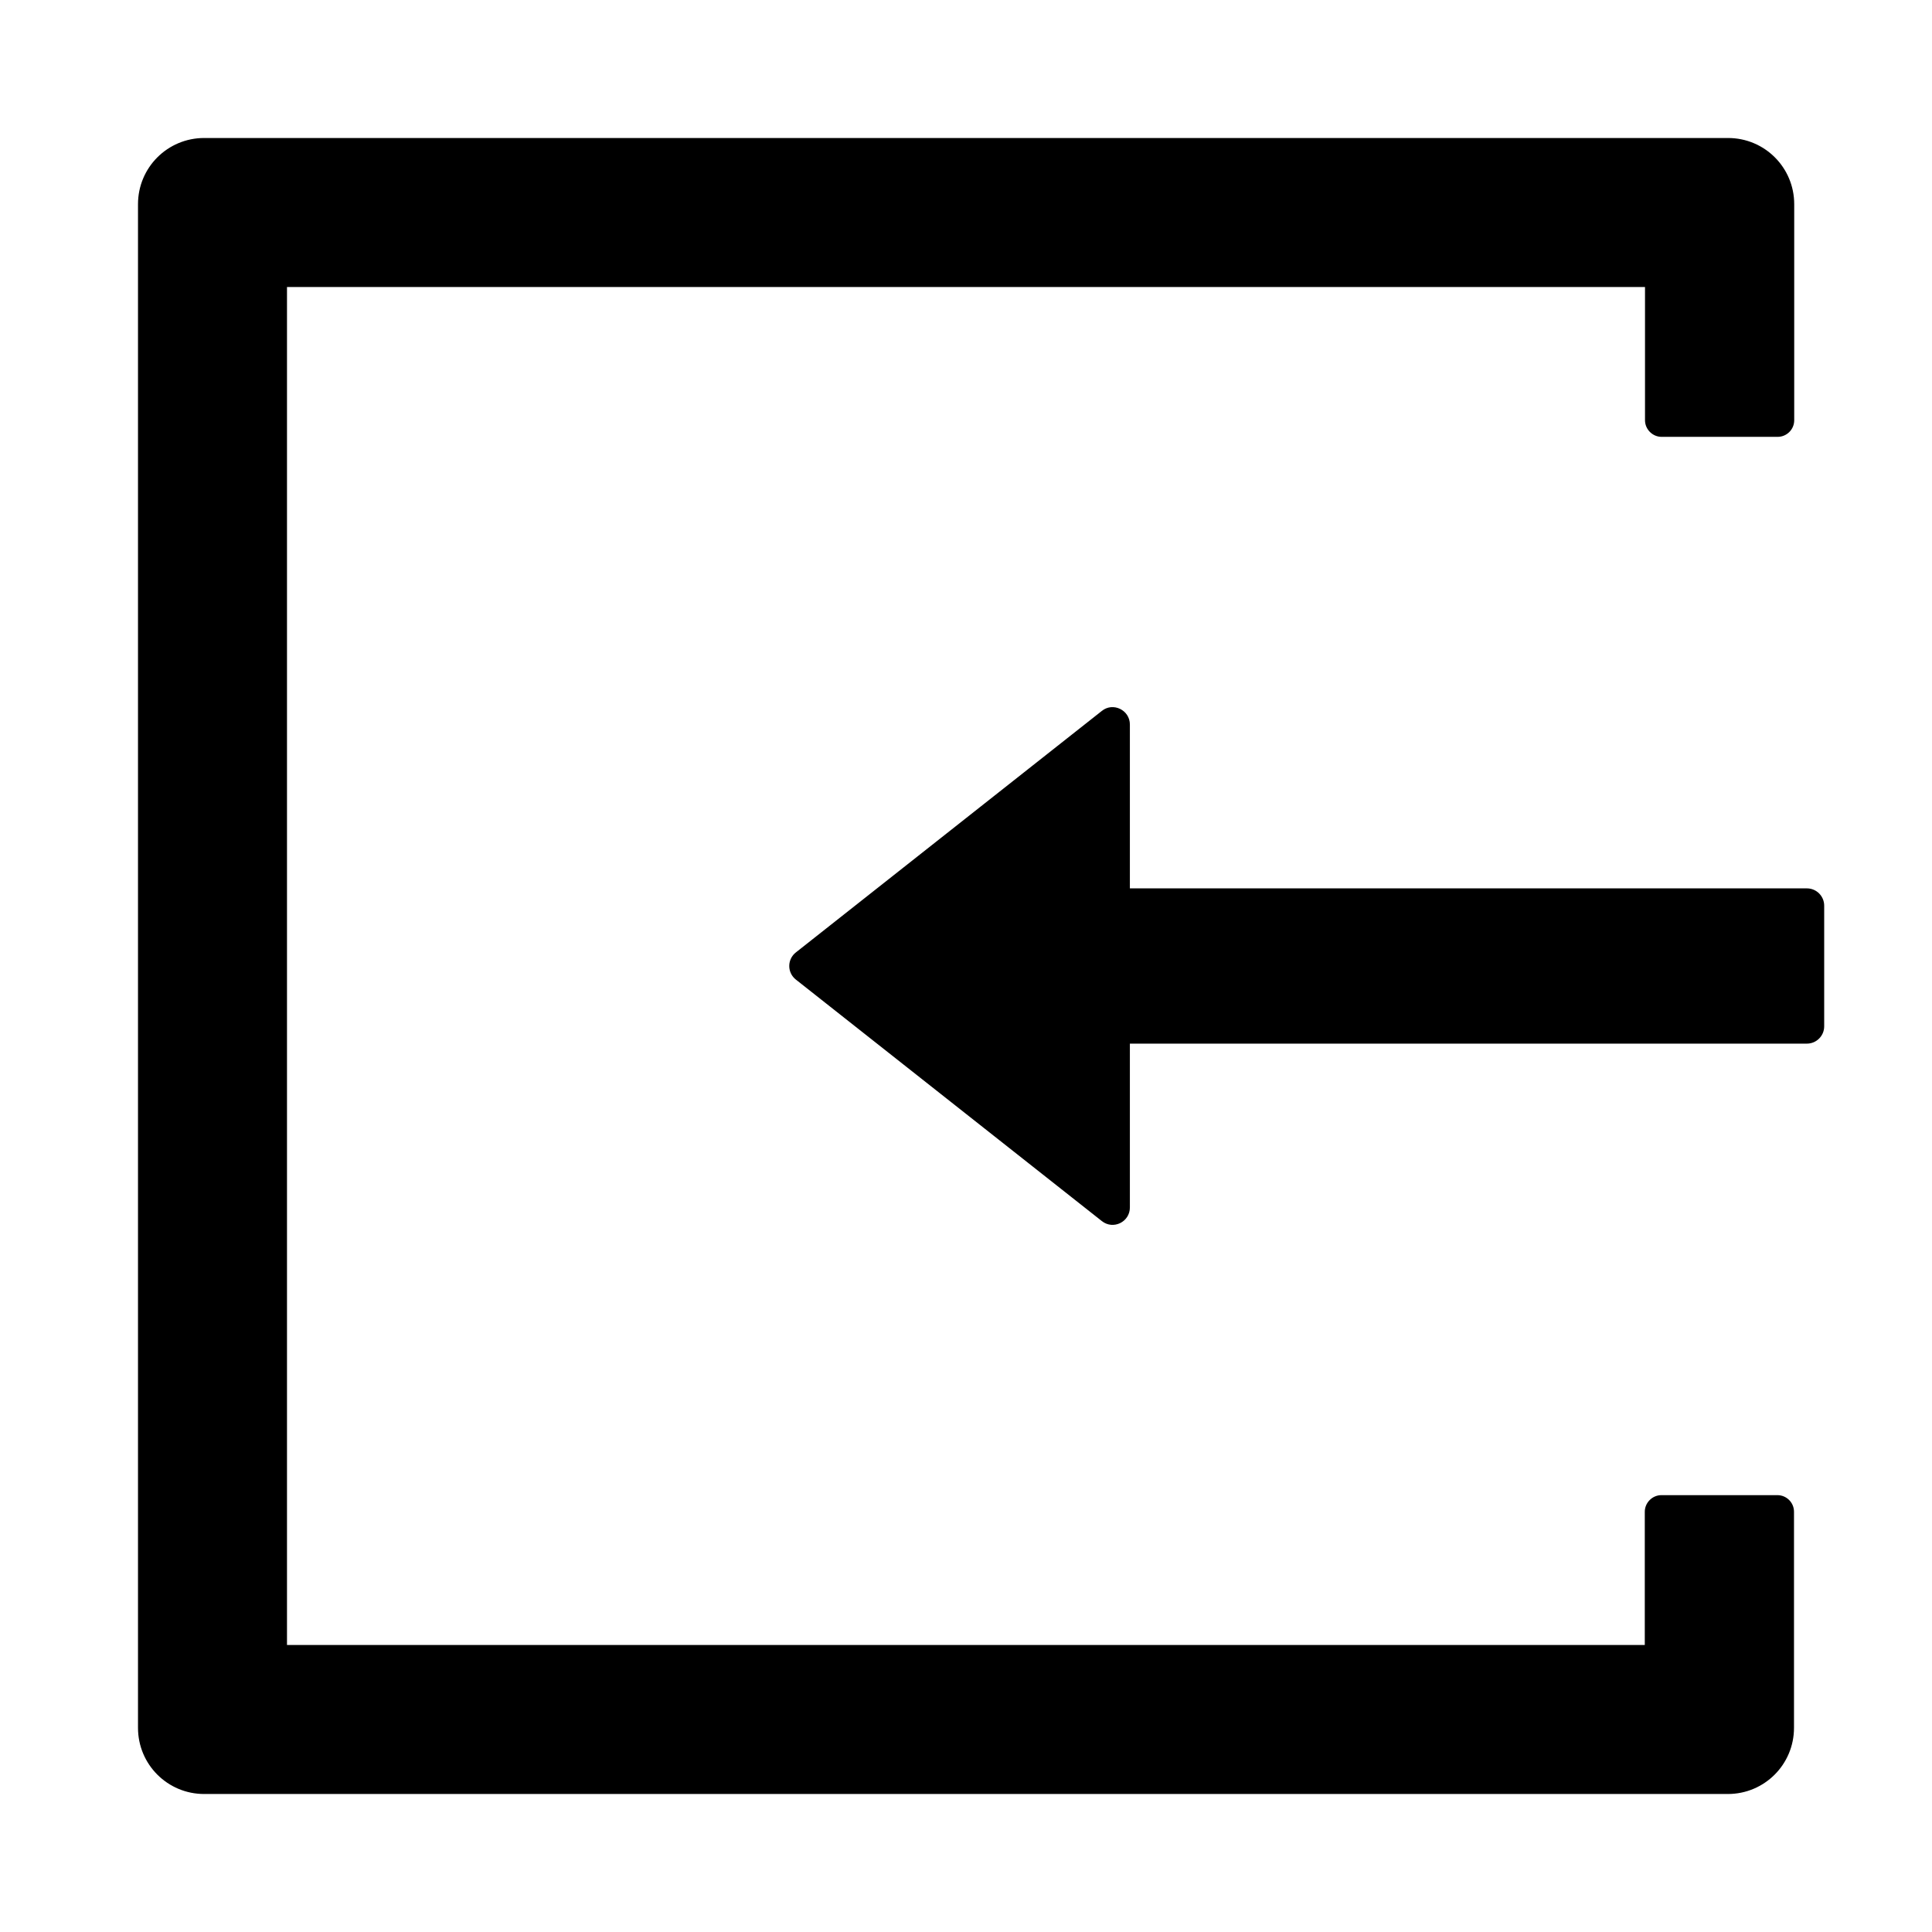
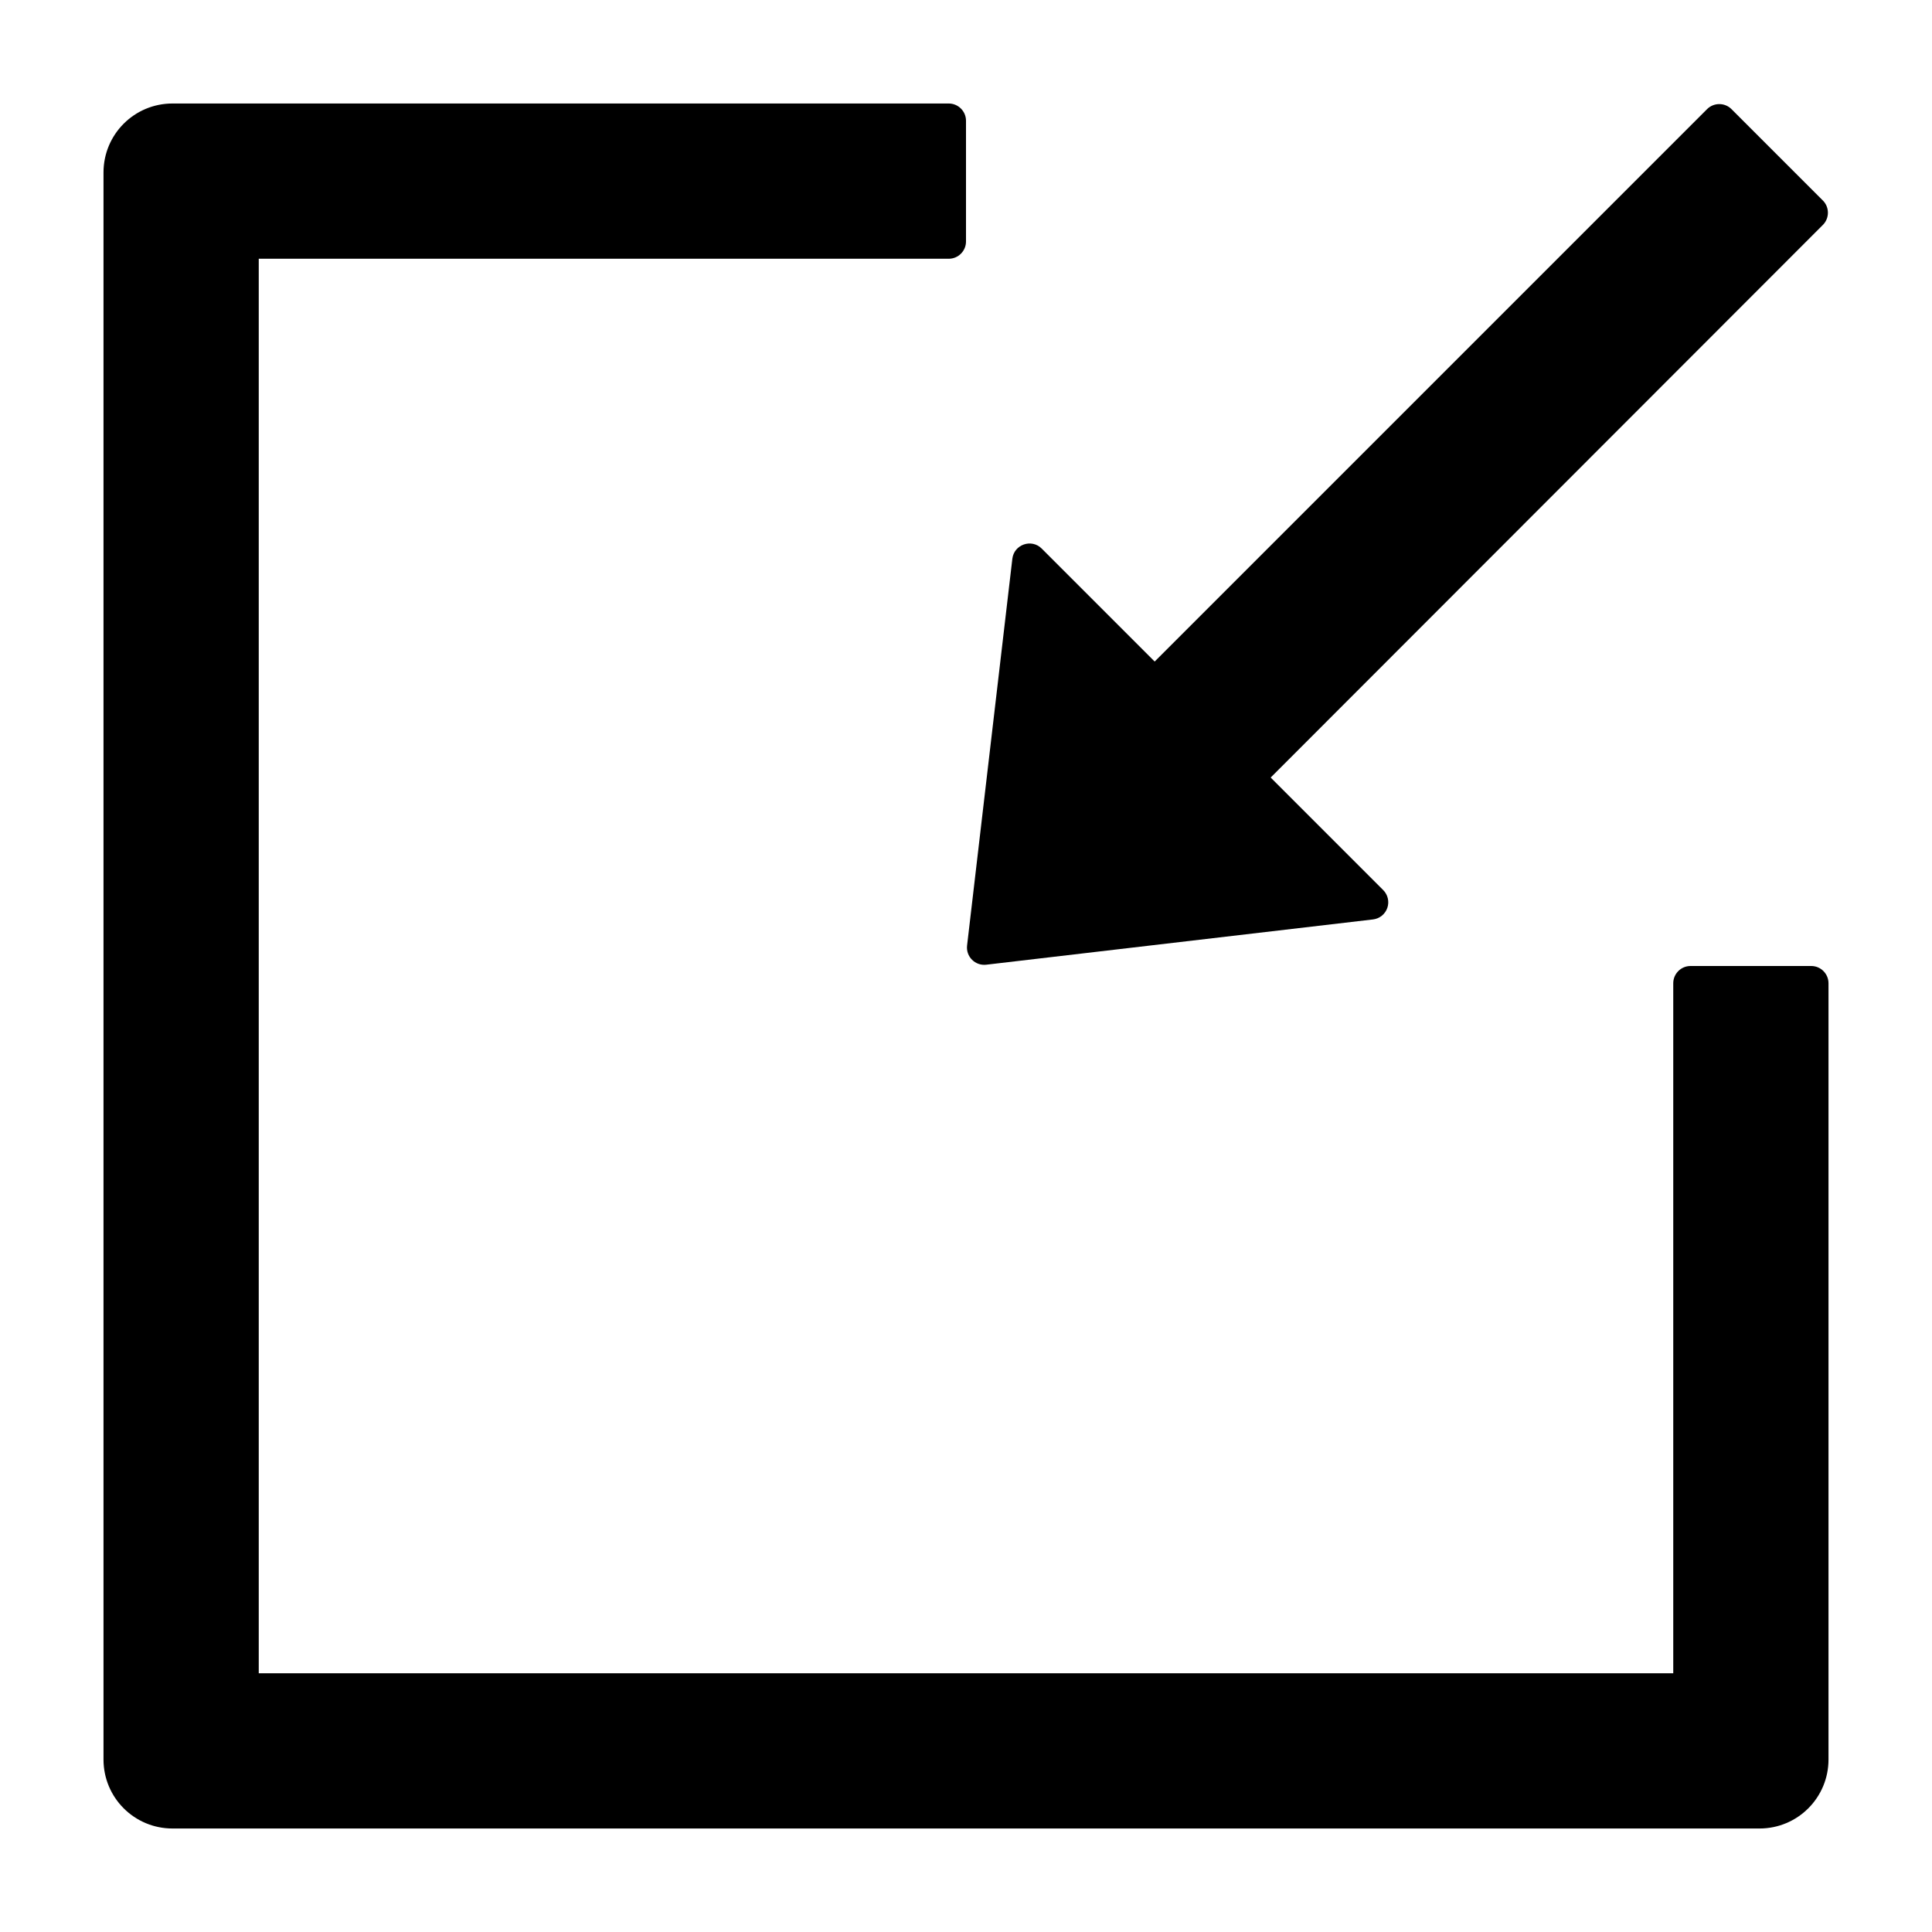
- <svg viewBox="64 64 896 896" focusable="false">
-   <path d="M888.3 757.4h-53.8c-4.2 0-7.7 3.5-7.7 7.7v61.8H197.1V197.1h629.8v61.8c0 4.2 3.5 7.7 7.7 7.7h53.8c4.2 0 7.7-3.4 7.7-7.7V158.7c0-17-13.7-30.7-30.7-30.7H158.7c-17 0-30.7 13.7-30.7 30.7v706.6c0 17 13.7 30.7 30.7 30.7h706.6c17 0 30.7-13.7 30.7-30.7V765.1c0-4.3-3.5-7.7-7.7-7.7zM902 476H588v-76c0-6.7-7.8-10.5-13-6.3l-141.9 112a8 8 0 000 12.6l141.9 112c5.3 4.2 13 .4 13-6.3v-76h314c4.4 0 8-3.6 8-8v-56c0-4.4-3.6-8-8-8z" />
+ <svg fill-rule="evenodd" viewBox="64 64 896 896" focusable="false">
+   <path d="M880 912H144c-17.7 0-32-14.3-32-32V144c0-17.7 14.3-32 32-32h360c4.4 0 8 3.6 8 8v56c0 4.4-3.6 8-8 8H184v656h656V520c0-4.4 3.6-8 8-8h56c4.4 0 8 3.6 8 8v360c0 17.7-14.3 32-32 32zM653.3 424.6l52.2 52.2a8.01 8.01 0 01-4.7 13.6l-179.4 21c-5.1.6-9.5-3.7-8.9-8.9l21-179.4c.8-6.6 8.9-9.4 13.6-4.7l52.4 52.4 256.2-256.2c3.1-3.1 8.2-3.1 11.3 0l42.4 42.4c3.1 3.1 3.1 8.2 0 11.3L653.3 424.6z" />
</svg>
